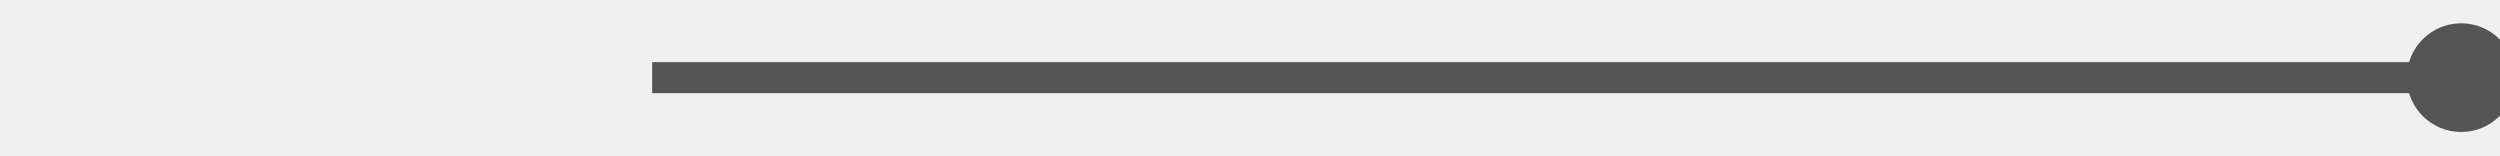
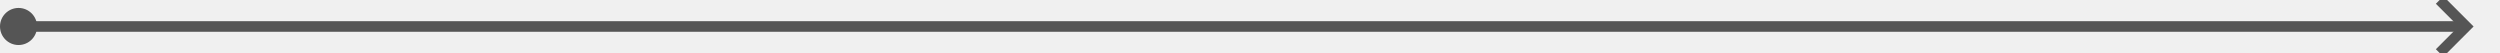
- <svg xmlns="http://www.w3.org/2000/svg" version="1.1" width="161px" height="10px" preserveAspectRatio="xMinYMid meet" viewBox="2303 4174 161 8">
-   <defs>
-     <mask fill="white" id="Clip201">
-       <path d="M 2303 4159  L 2345 4159  L 2345 4198  L 2303 4198  Z M 2298 4043  L 2474 4043  L 2474 4198  L 2298 4198  Z " fill-rule="evenodd" />
-     </mask>
-   </defs>
-   <path d="M 2463 4178  L 2308 4178  L 2308 4055  " stroke-width="2" stroke-dasharray="0" stroke="rgba(85, 85, 85, 1)" fill="none" class="stroke" mask="url(#Clip201)" />
-   <path d="M 2461.5 4174.5  A 3.5 3.5 0 0 0 2458 4178 A 3.5 3.5 0 0 0 2461.5 4181.5 A 3.5 3.5 0 0 0 2465 4178 A 3.5 3.5 0 0 0 2461.5 4174.5 Z M 2303.707 4060.107  L 2308 4055.814  L 2312.293 4060.107  L 2313.707 4058.693  L 2308.707 4053.693  L 2308 4052.986  L 2307.293 4053.693  L 2302.293 4058.693  L 2303.707 4060.107  Z " fill-rule="nonzero" fill="rgba(85, 85, 85, 1)" stroke="none" class="fill" mask="url(#Clip201)" />
+ <svg xmlns="http://www.w3.org/2000/svg" version="1.1" width="472px" height="10px" preserveAspectRatio="xMinYMid meet" viewBox="2992 3994 472 8">
+   <path d="M 2994 3998  L 3457 3998  " stroke-width="2" stroke-dasharray="0" stroke="rgba(85, 85, 85, 1)" fill="none" class="stroke" />
+   <path d="M 2995.5 3994.5  A 3.5 3.5 0 0 0 2992 3998 A 3.5 3.5 0 0 0 2995.5 4001.5 A 3.5 3.5 0 0 0 2999 3998 A 3.5 3.5 0 0 0 2995.5 3994.5 Z M 3451.893 3993.707  L 3456.186 3998  L 3451.893 4002.293  L 3453.307 4003.707  L 3458.307 3998.707  L 3459.014 3998  L 3458.307 3997.293  L 3453.307 3992.293  L 3451.893 3993.707  Z " fill-rule="nonzero" fill="rgba(85, 85, 85, 1)" stroke="none" class="fill" />
</svg>
